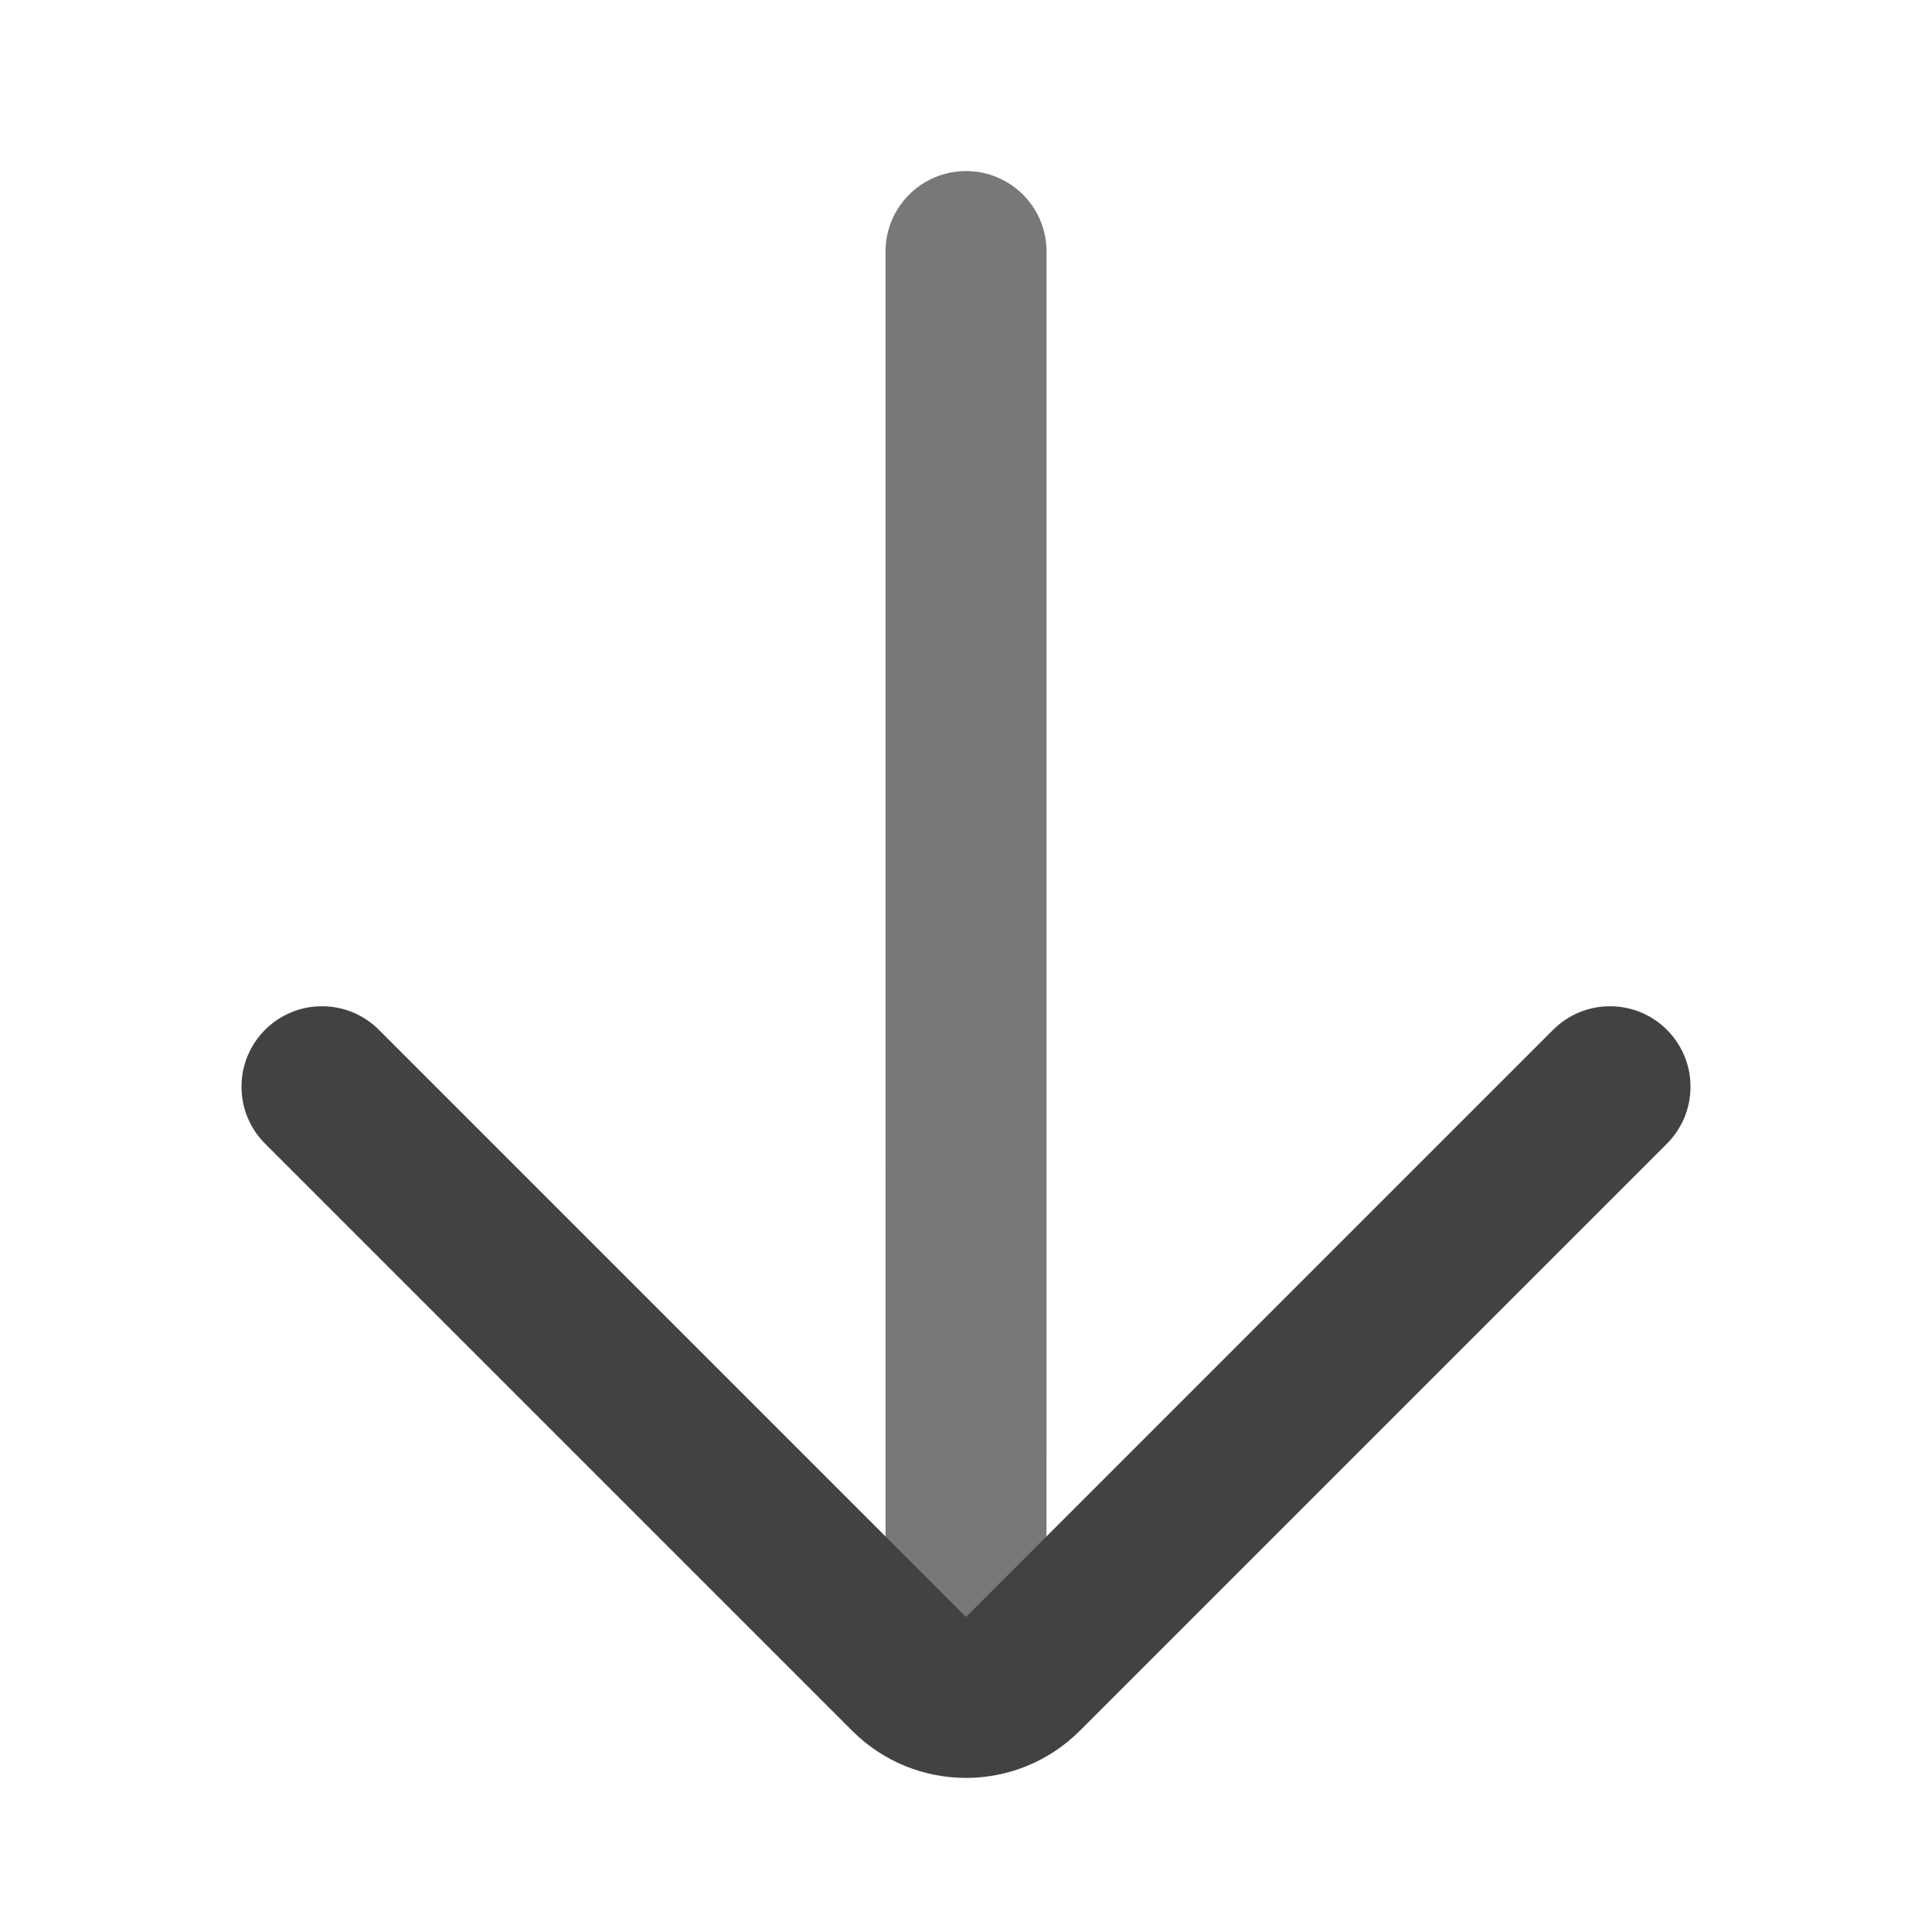
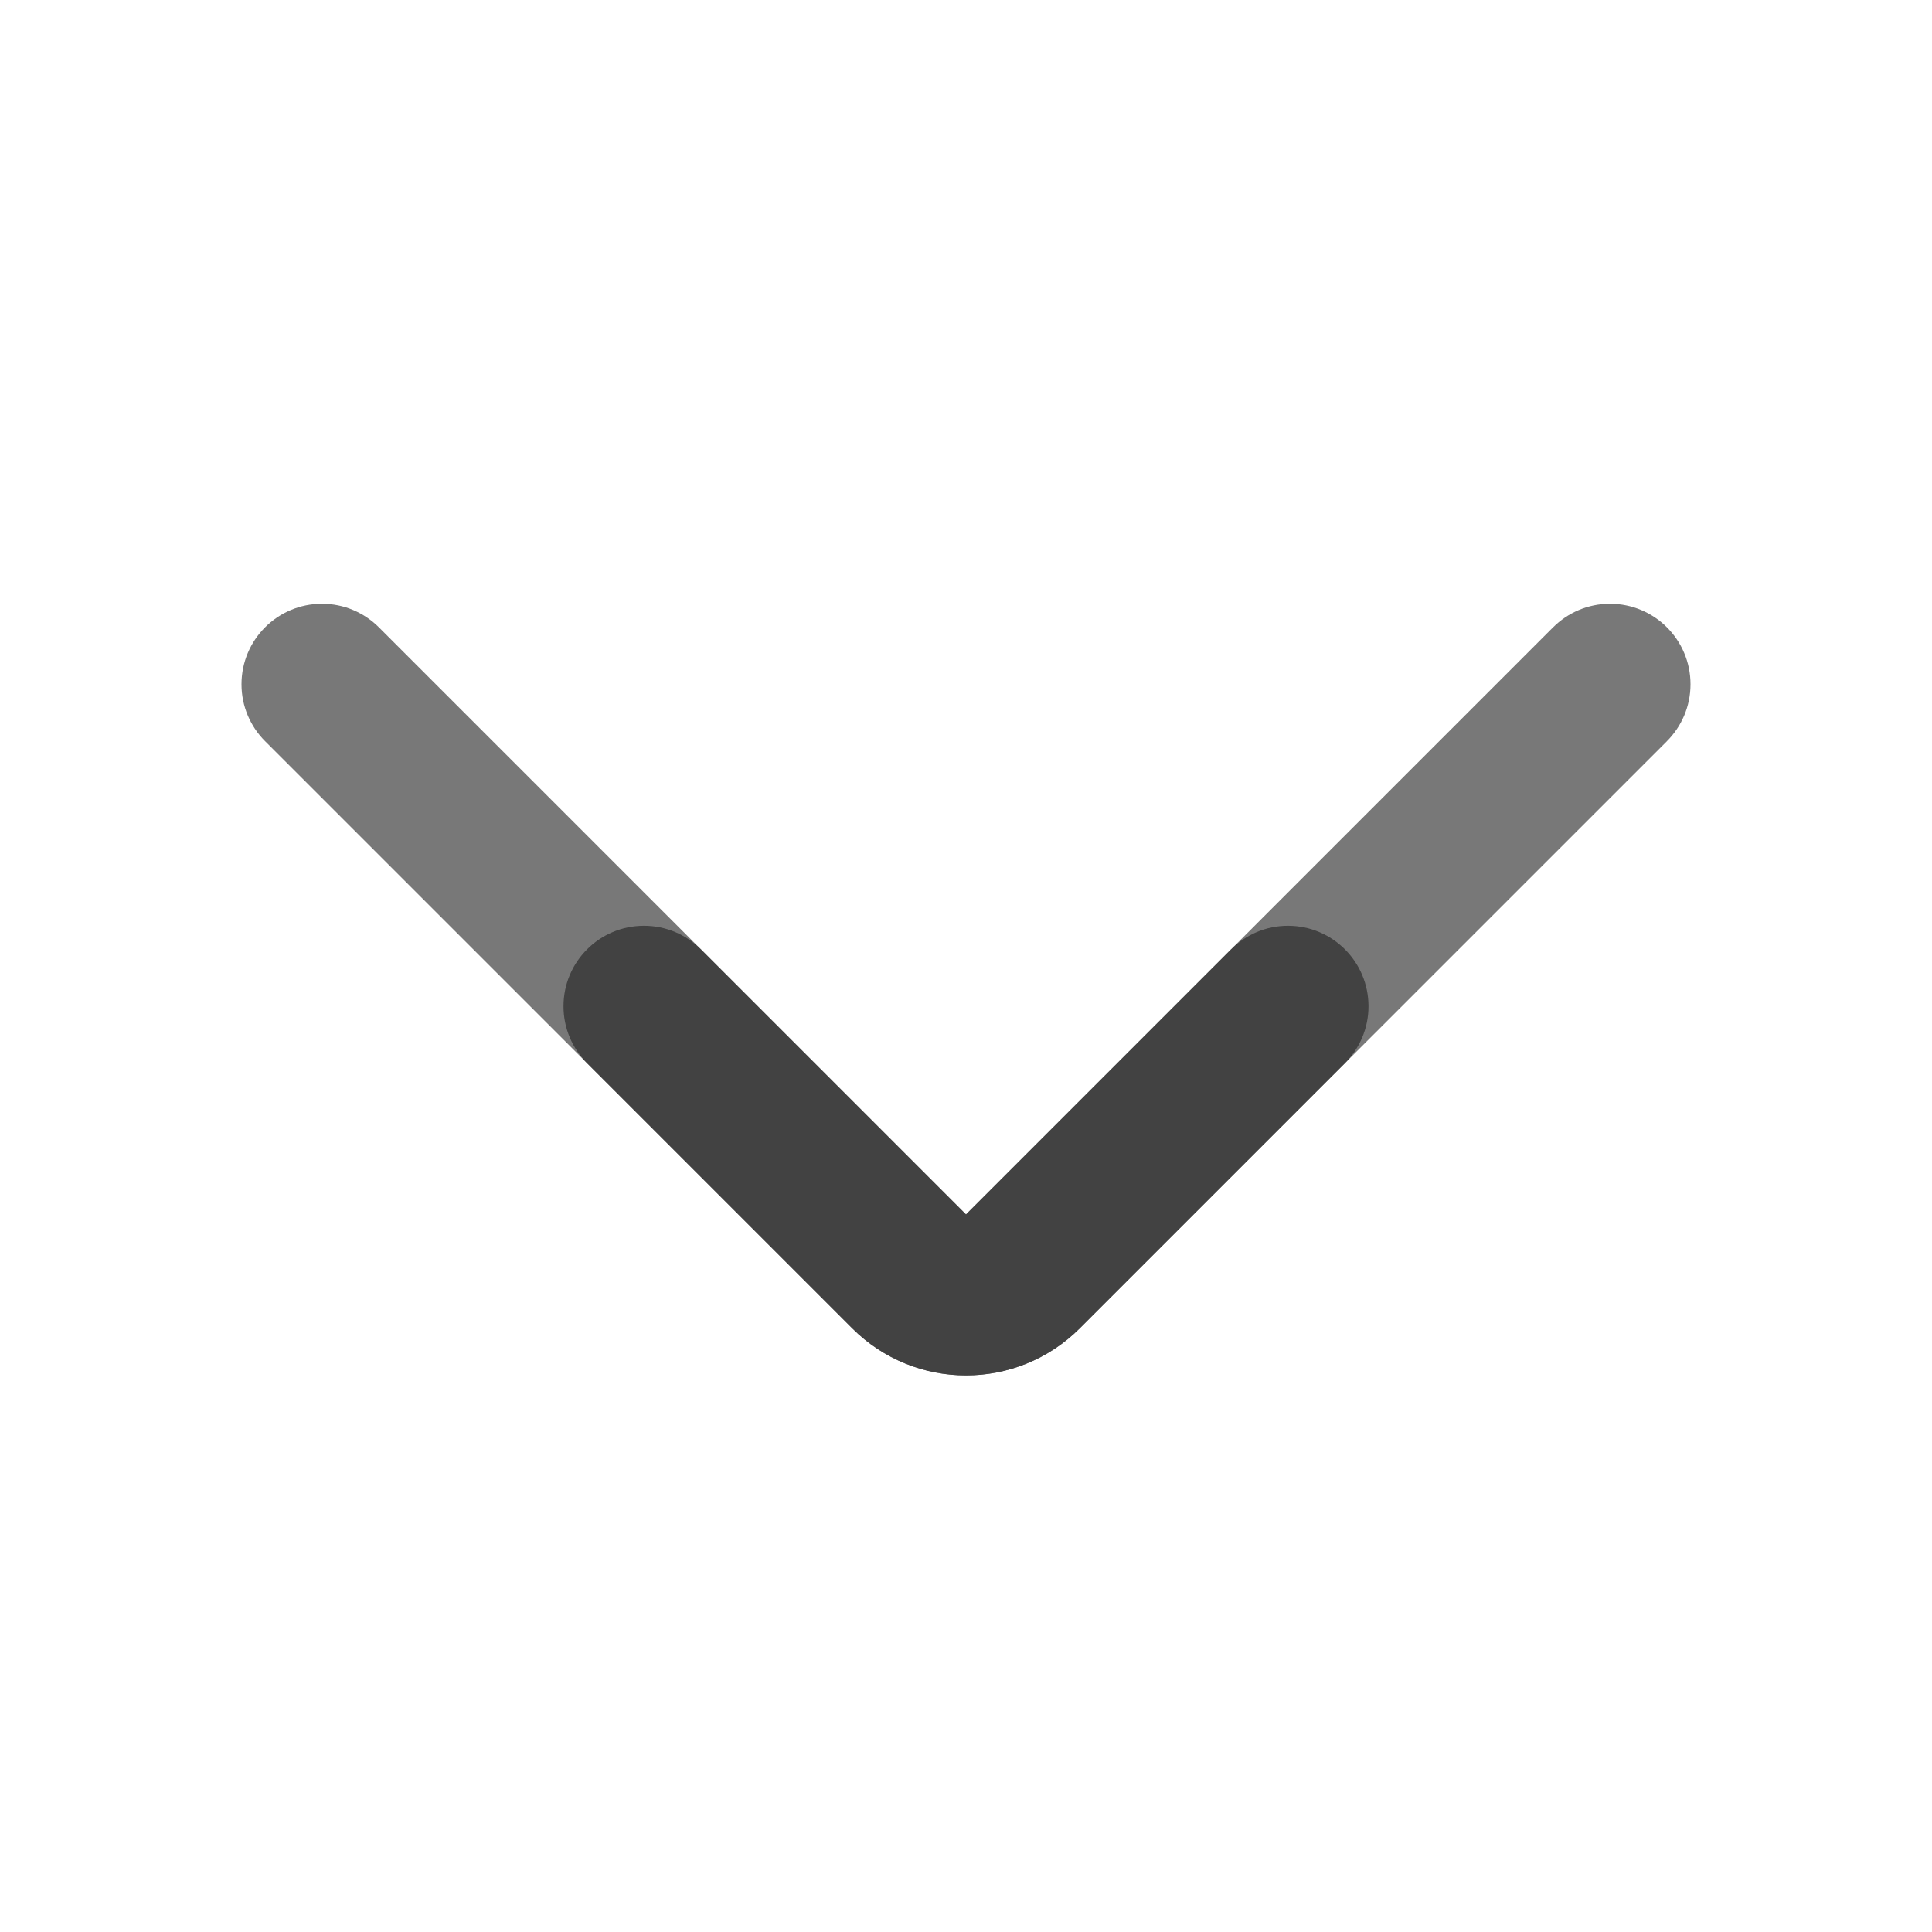
<svg xmlns="http://www.w3.org/2000/svg" width="48" height="48" viewBox="0 0 48 48" fill="none">
-   <path d="M24.001 4.25C22.896 4.25 22.001 5.145 22.001 6.25L22 41.75C22 42.855 22.895 43.75 24 43.75C25.105 43.75 26 42.855 26 41.75L26.001 6.25C26.001 5.145 25.106 4.25 24.001 4.25Z" fill-rule="evenodd" fill="#787878">
+   <path d="M38.585 15.586L38.586 15.586C38.948 15.224 39.448 15 40 15C41.105 15 42 15.895 42 17C42 17.552 41.776 18.052 41.414 18.414L41.414 18.415L26.828 33C25.266 34.562 22.734 34.562 21.172 33L6.586 18.414C6.224 18.052 6 17.552 6 17C6 15.895 6.895 15 8 15C8.552 15 9.052 15.224 9.414 15.586L9.415 15.587L24 30.172L38.585 15.586Z" fill-rule="evenodd" fill="#787878">
</path>
-   <path d="M38.585 25.586L38.586 25.586C38.948 25.224 39.448 25 40 25C41.105 25 42 25.895 42 27C42 27.552 41.776 28.052 41.414 28.414L41.414 28.415L26.828 43C25.266 44.562 22.734 44.562 21.172 43L6.586 28.414C6.224 28.052 6 27.552 6 27C6 25.895 6.895 25 8 25C8.552 25 9.052 25.224 9.414 25.586L9.415 25.587L24 40.172L38.585 25.586Z" fill-rule="evenodd" fill="#424242">
+   <path d="M30.585 23.586L30.586 23.586C30.948 23.224 31.448 23 32 23C33.105 23 34 23.895 34 25C34 25.552 33.776 26.052 33.414 26.414L26.828 33C25.266 34.562 22.734 34.562 21.172 33L14.587 26.415L14.586 26.414C14.224 26.052 14 25.552 14 25C14 23.895 14.895 23 16 23C16.552 23 17.052 23.224 17.414 23.586L17.415 23.586L24 30.172L30.585 23.586Z" fill-rule="evenodd" fill="#424242">
</path>
</svg>
